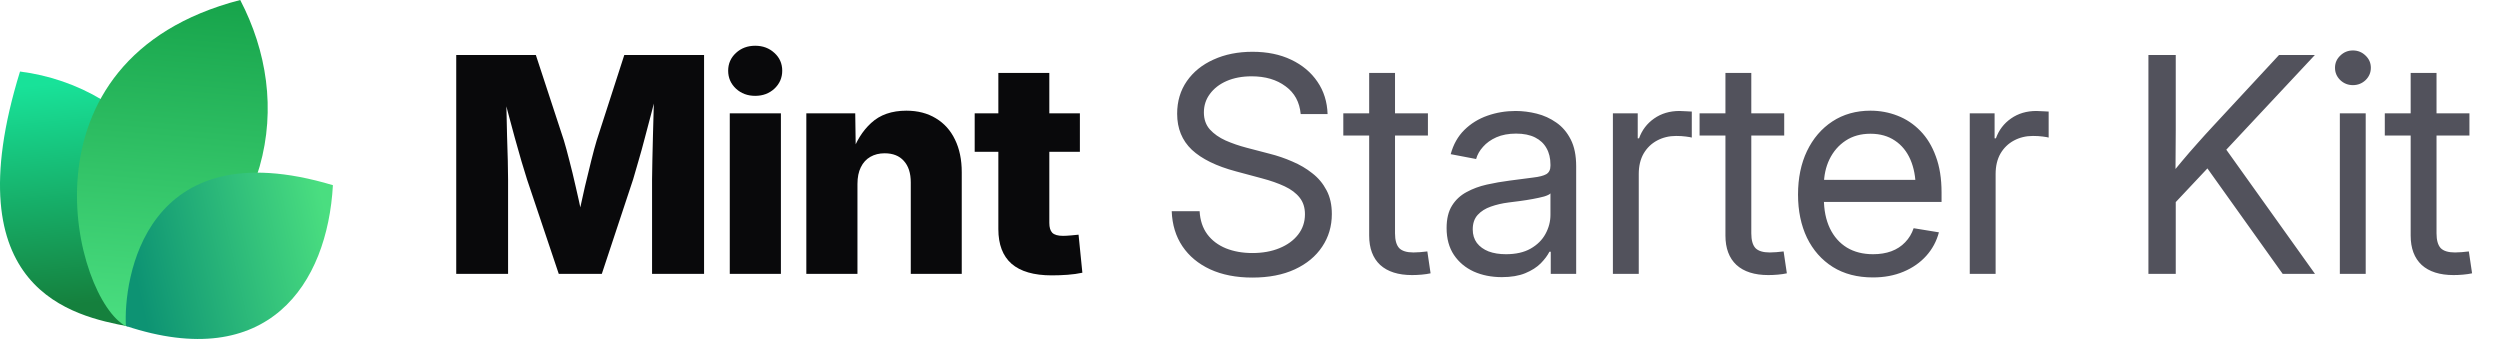
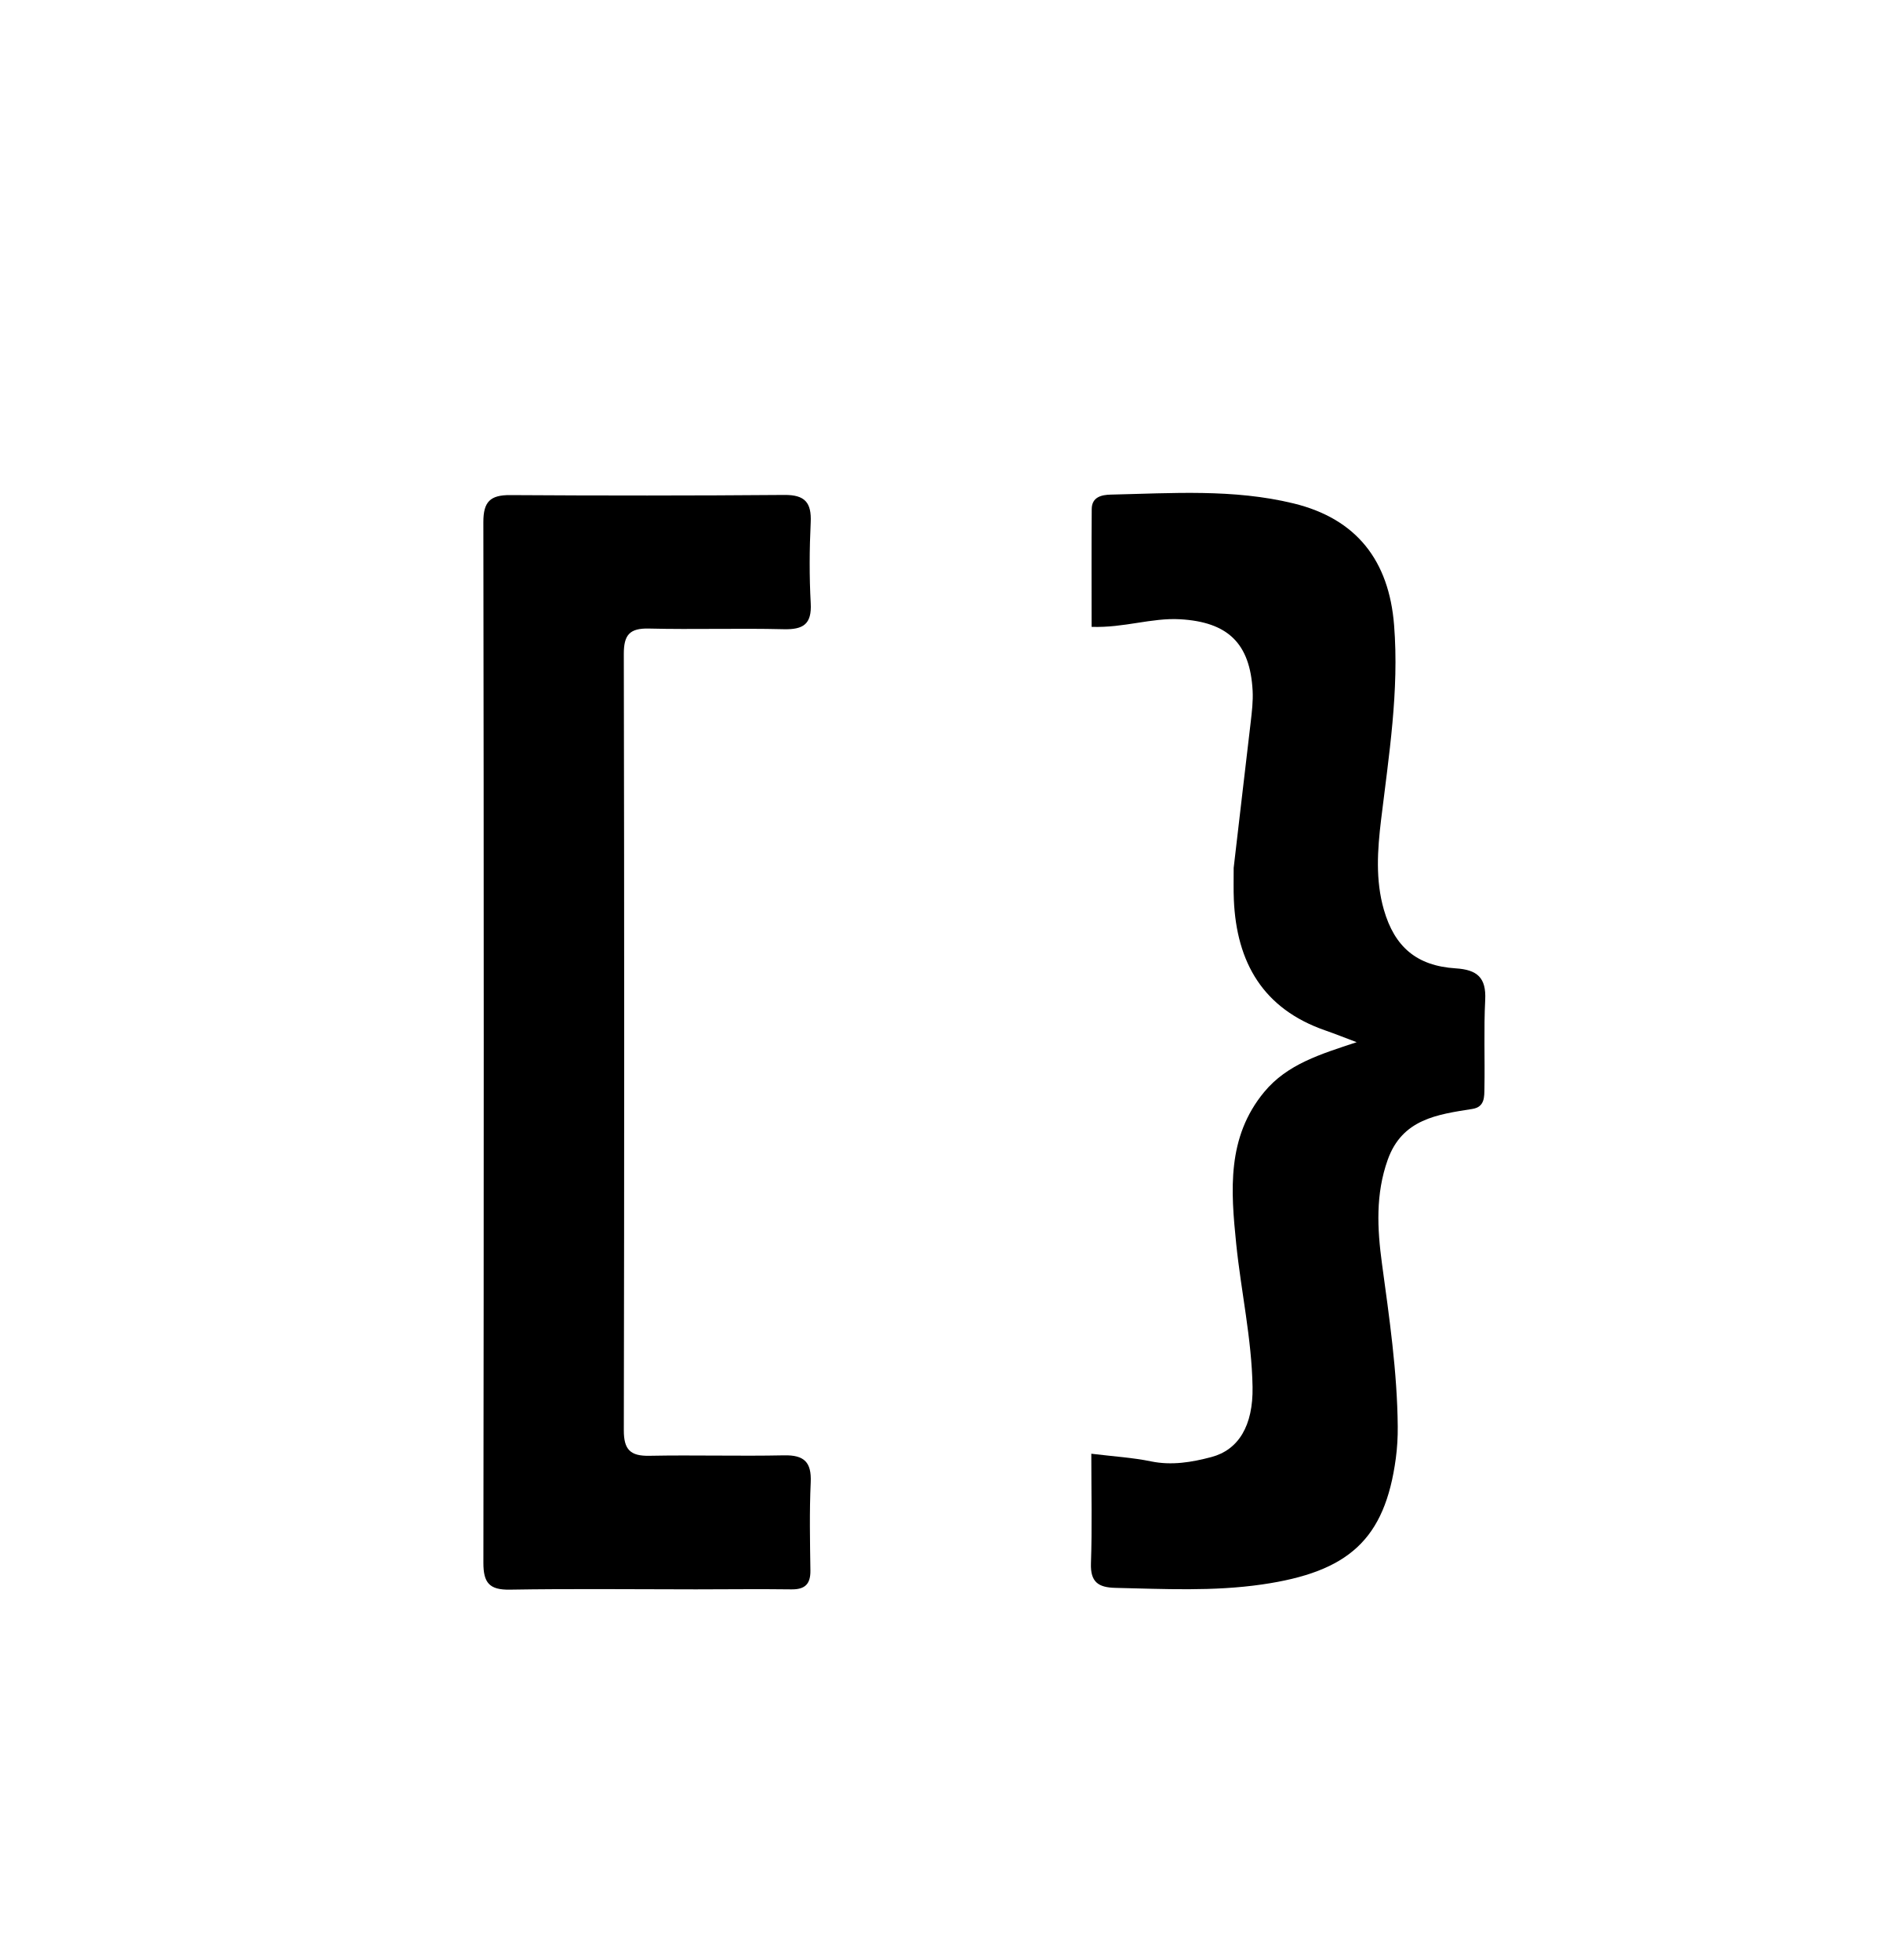
- <svg xmlns="http://www.w3.org/2000/svg" width="177" height="24" viewBox="0 0 177 24" fill="none">
-   <path d="M9.061 23.108C5.268 22.377 -3.391 20.627 1.417 5.064C9.634 6.099 16.973 14.064 9.061 23.108Z" fill="url(#paint0_linear_17557_2020)" />
-   <path d="M8.919 23.094C5.276 21.222 0.784 4.209 17.007 0C20.757 7.193 19.621 16.545 8.919 23.094Z" fill="url(#paint1_linear_17557_2020)" />
-   <path d="M8.914 23.079C8.735 19.882 10.159 9.085 23.57 13.111C23.181 20.123 18.984 26.418 8.914 23.079Z" fill="url(#paint2_linear_17557_2020)" />
-   <path d="M32.301 19.392V3.894H37.938L39.925 9.948C40.036 10.315 40.164 10.787 40.31 11.362C40.462 11.938 40.611 12.552 40.757 13.204C40.91 13.855 41.048 14.483 41.173 15.086C41.305 15.682 41.412 16.192 41.495 16.615H40.695C40.771 16.192 40.871 15.682 40.996 15.086C41.128 14.49 41.267 13.866 41.412 13.214C41.565 12.562 41.714 11.948 41.86 11.373C42.005 10.79 42.133 10.315 42.244 9.948L44.2 3.894H49.848V19.392H46.166V12.704C46.166 12.357 46.173 11.917 46.187 11.383C46.2 10.849 46.214 10.27 46.228 9.646C46.249 9.022 46.266 8.391 46.28 7.753C46.301 7.115 46.311 6.519 46.311 5.964H46.623C46.485 6.561 46.332 7.181 46.166 7.826C45.999 8.471 45.833 9.102 45.666 9.719C45.507 10.336 45.351 10.901 45.198 11.414C45.053 11.928 44.928 12.357 44.824 12.704L42.608 19.392H39.561L37.314 12.704C37.203 12.357 37.072 11.928 36.919 11.414C36.773 10.901 36.614 10.34 36.441 9.729C36.274 9.112 36.104 8.481 35.931 7.836C35.764 7.192 35.608 6.567 35.463 5.964H35.827C35.834 6.512 35.844 7.105 35.858 7.743C35.872 8.374 35.886 9.005 35.9 9.636C35.92 10.26 35.938 10.839 35.952 11.373C35.965 11.907 35.972 12.351 35.972 12.704V19.392H32.301ZM51.668 19.392V8.024H55.288V19.392H51.668ZM53.468 6.786C52.927 6.786 52.473 6.616 52.105 6.276C51.738 5.93 51.554 5.507 51.554 5.007C51.554 4.508 51.738 4.088 52.105 3.749C52.473 3.409 52.927 3.239 53.468 3.239C54.009 3.239 54.463 3.409 54.83 3.749C55.198 4.082 55.382 4.501 55.382 5.007C55.382 5.507 55.198 5.93 54.83 6.276C54.463 6.616 54.009 6.786 53.468 6.786ZM60.708 13.027V19.392H57.088V8.024H60.551L60.593 10.967H60.281C60.593 10.024 61.061 9.268 61.685 8.7C62.309 8.124 63.138 7.836 64.171 7.836C64.975 7.836 65.672 8.017 66.262 8.377C66.851 8.731 67.302 9.234 67.614 9.885C67.933 10.537 68.092 11.307 68.092 12.194V19.392H64.483V12.912C64.483 12.26 64.32 11.754 63.994 11.394C63.675 11.033 63.221 10.853 62.632 10.853C62.25 10.853 61.914 10.936 61.623 11.102C61.332 11.269 61.106 11.515 60.947 11.841C60.787 12.16 60.708 12.555 60.708 13.027ZM76.456 8.024V10.749H69.008V8.024H76.456ZM70.683 5.163H74.292V15.783C74.292 16.102 74.361 16.334 74.5 16.48C74.646 16.625 74.899 16.698 75.259 16.698C75.405 16.698 75.596 16.688 75.831 16.667C76.074 16.646 76.251 16.629 76.362 16.615L76.632 19.309C76.313 19.378 75.963 19.427 75.582 19.455C75.207 19.482 74.836 19.496 74.469 19.496C73.2 19.496 72.25 19.222 71.619 18.674C70.995 18.127 70.683 17.308 70.683 16.22V5.163Z" fill="#09090B" />
-   <path d="M88.667 19.652C87.523 19.652 86.528 19.458 85.682 19.07C84.843 18.681 84.188 18.137 83.716 17.437C83.245 16.736 82.992 15.908 82.957 14.951H84.933C84.968 15.596 85.148 16.14 85.474 16.584C85.8 17.021 86.24 17.354 86.795 17.582C87.35 17.804 87.974 17.915 88.667 17.915C89.388 17.915 90.026 17.801 90.581 17.572C91.143 17.343 91.583 17.024 91.902 16.615C92.228 16.199 92.391 15.717 92.391 15.169C92.391 14.698 92.266 14.306 92.017 13.994C91.767 13.675 91.413 13.408 90.956 13.193C90.498 12.978 89.954 12.787 89.323 12.621L87.502 12.132C86.123 11.765 85.082 11.255 84.382 10.603C83.689 9.944 83.342 9.095 83.342 8.055C83.342 7.174 83.571 6.404 84.028 5.746C84.486 5.087 85.117 4.577 85.921 4.217C86.726 3.849 87.645 3.666 88.678 3.666C89.718 3.666 90.63 3.853 91.413 4.227C92.204 4.602 92.824 5.122 93.275 5.787C93.726 6.446 93.965 7.209 93.993 8.076H92.089C92.013 7.23 91.656 6.574 91.018 6.11C90.387 5.638 89.586 5.403 88.615 5.403C87.95 5.403 87.36 5.513 86.847 5.735C86.341 5.957 85.946 6.262 85.661 6.651C85.377 7.032 85.235 7.469 85.235 7.961C85.235 8.447 85.377 8.849 85.661 9.168C85.946 9.48 86.317 9.74 86.774 9.948C87.232 10.149 87.724 10.319 88.251 10.457L89.884 10.884C90.439 11.023 90.977 11.206 91.496 11.435C92.023 11.657 92.495 11.934 92.911 12.267C93.334 12.593 93.67 12.995 93.92 13.474C94.17 13.945 94.294 14.504 94.294 15.149C94.294 16.015 94.066 16.788 93.608 17.468C93.157 18.148 92.512 18.681 91.673 19.07C90.834 19.458 89.832 19.652 88.667 19.652ZM101.097 8.024V9.594H95.106V8.024H101.097ZM96.937 5.163H98.767V16.521C98.767 17 98.865 17.347 99.059 17.562C99.26 17.77 99.6 17.874 100.078 17.874C100.21 17.874 100.366 17.867 100.546 17.853C100.733 17.832 100.903 17.815 101.056 17.801L101.285 19.351C101.097 19.392 100.886 19.423 100.65 19.444C100.414 19.465 100.189 19.475 99.974 19.475C98.996 19.475 98.244 19.236 97.717 18.758C97.197 18.272 96.937 17.579 96.937 16.677V5.163ZM106.33 19.621C105.595 19.621 104.932 19.489 104.343 19.226C103.754 18.955 103.285 18.564 102.939 18.05C102.592 17.53 102.419 16.896 102.419 16.147C102.419 15.495 102.547 14.965 102.804 14.556C103.06 14.146 103.403 13.828 103.833 13.599C104.263 13.363 104.742 13.186 105.269 13.068C105.796 12.95 106.333 12.857 106.881 12.787C107.574 12.69 108.132 12.617 108.555 12.569C108.978 12.52 109.287 12.441 109.481 12.33C109.675 12.212 109.772 12.014 109.772 11.737V11.654C109.772 11.203 109.679 10.815 109.492 10.489C109.311 10.163 109.041 9.91 108.68 9.729C108.32 9.549 107.872 9.459 107.338 9.459C106.805 9.459 106.34 9.546 105.945 9.719C105.556 9.892 105.241 10.118 104.998 10.395C104.755 10.665 104.593 10.953 104.509 11.258L102.71 10.915C102.897 10.222 103.22 9.65 103.677 9.199C104.135 8.748 104.679 8.412 105.31 8.19C105.941 7.968 106.607 7.857 107.307 7.857C107.8 7.857 108.295 7.92 108.795 8.044C109.301 8.169 109.765 8.381 110.188 8.679C110.611 8.97 110.951 9.369 111.208 9.875C111.464 10.374 111.593 11.005 111.593 11.768V19.392H109.793V17.822H109.7C109.568 18.085 109.363 18.359 109.086 18.643C108.809 18.921 108.444 19.153 107.994 19.34C107.543 19.527 106.988 19.621 106.33 19.621ZM106.621 17.998C107.321 17.998 107.904 17.867 108.368 17.603C108.84 17.333 109.19 16.986 109.419 16.563C109.654 16.133 109.772 15.682 109.772 15.211V13.692C109.703 13.769 109.554 13.841 109.325 13.911C109.096 13.973 108.829 14.032 108.524 14.088C108.226 14.143 107.921 14.192 107.609 14.233C107.304 14.275 107.033 14.309 106.798 14.337C106.354 14.393 105.938 14.49 105.549 14.628C105.168 14.76 104.86 14.954 104.624 15.211C104.388 15.467 104.27 15.811 104.27 16.241C104.27 16.615 104.367 16.934 104.561 17.198C104.762 17.461 105.04 17.662 105.393 17.801C105.747 17.933 106.156 17.998 106.621 17.998ZM114.193 19.392V8.024H115.951V9.792H116.045C116.253 9.209 116.61 8.741 117.116 8.388C117.622 8.034 118.219 7.857 118.905 7.857C119.058 7.857 119.217 7.864 119.384 7.878C119.55 7.885 119.682 7.892 119.779 7.899V9.74C119.716 9.719 119.578 9.695 119.363 9.667C119.155 9.639 118.922 9.625 118.666 9.625C118.174 9.625 117.726 9.733 117.324 9.948C116.922 10.163 116.603 10.471 116.367 10.874C116.138 11.276 116.024 11.758 116.024 12.319V19.392H114.193ZM126.322 8.024V9.594H120.33V8.024H126.322ZM122.161 5.163H123.992V16.521C123.992 17 124.089 17.347 124.283 17.562C124.484 17.77 124.824 17.874 125.302 17.874C125.434 17.874 125.59 17.867 125.77 17.853C125.958 17.832 126.127 17.815 126.28 17.801L126.509 19.351C126.322 19.392 126.11 19.423 125.874 19.444C125.639 19.465 125.413 19.475 125.198 19.475C124.221 19.475 123.468 19.236 122.941 18.758C122.421 18.272 122.161 17.579 122.161 16.677V5.163ZM132.604 19.642C131.502 19.642 130.555 19.396 129.765 18.903C128.974 18.404 128.364 17.714 127.934 16.834C127.511 15.946 127.3 14.927 127.3 13.775C127.3 12.611 127.511 11.584 127.934 10.697C128.364 9.802 128.964 9.102 129.734 8.596C130.51 8.089 131.408 7.836 132.428 7.836C133.1 7.836 133.738 7.954 134.341 8.19C134.952 8.426 135.489 8.783 135.954 9.261C136.425 9.74 136.793 10.343 137.056 11.071C137.327 11.792 137.462 12.645 137.462 13.63V14.296H128.433V12.735H136.463L135.631 13.297C135.631 12.541 135.506 11.876 135.257 11.3C135.007 10.725 134.643 10.277 134.165 9.958C133.686 9.632 133.107 9.469 132.428 9.469C131.748 9.469 131.162 9.632 130.67 9.958C130.177 10.284 129.796 10.725 129.526 11.279C129.262 11.827 129.13 12.441 129.13 13.12V14.046C129.13 14.864 129.273 15.572 129.557 16.168C129.841 16.757 130.243 17.211 130.763 17.53C131.283 17.842 131.901 17.998 132.615 17.998C133.093 17.998 133.523 17.929 133.905 17.79C134.293 17.645 134.619 17.433 134.882 17.156C135.153 16.879 135.354 16.546 135.486 16.157L137.275 16.449C137.108 17.08 136.81 17.634 136.38 18.113C135.95 18.591 135.413 18.966 134.768 19.236C134.123 19.507 133.402 19.642 132.604 19.642ZM139.459 19.392V8.024H141.217V9.792H141.311C141.519 9.209 141.876 8.741 142.382 8.388C142.888 8.034 143.485 7.857 144.171 7.857C144.324 7.857 144.483 7.864 144.649 7.878C144.816 7.885 144.948 7.892 145.045 7.899V9.74C144.982 9.719 144.844 9.695 144.629 9.667C144.421 9.639 144.188 9.625 143.932 9.625C143.439 9.625 142.992 9.733 142.59 9.948C142.188 10.163 141.869 10.471 141.633 10.874C141.404 11.276 141.29 11.758 141.29 12.319V19.392H139.459ZM153.429 14.961V12.715C153.783 12.257 154.136 11.82 154.49 11.404C154.844 10.981 155.204 10.565 155.572 10.156C155.939 9.74 156.314 9.327 156.695 8.918L161.355 3.894H163.893L157.277 10.967H157.184L153.429 14.961ZM152.108 19.392V3.894H154.043V9.241L154.022 12.559L154.043 13.505V19.392H152.108ZM161.615 19.392L155.967 11.477L157.173 9.969L163.903 19.392H161.615ZM165.661 19.392V8.024H167.492V19.392H165.661ZM166.587 6.027C166.24 6.027 165.942 5.909 165.692 5.673C165.443 5.43 165.318 5.139 165.318 4.799C165.318 4.459 165.443 4.172 165.692 3.936C165.942 3.693 166.24 3.572 166.587 3.572C166.934 3.572 167.232 3.693 167.482 3.936C167.731 4.172 167.856 4.459 167.856 4.799C167.856 5.139 167.731 5.43 167.482 5.673C167.232 5.909 166.934 6.027 166.587 6.027ZM174.836 8.024V9.594H168.844V8.024H174.836ZM170.675 5.163H172.506V16.521C172.506 17 172.603 17.347 172.797 17.562C172.998 17.77 173.338 17.874 173.816 17.874C173.948 17.874 174.104 17.867 174.284 17.853C174.472 17.832 174.641 17.815 174.794 17.801L175.023 19.351C174.836 19.392 174.624 19.423 174.388 19.444C174.153 19.465 173.927 19.475 173.712 19.475C172.735 19.475 171.982 19.236 171.455 18.758C170.935 18.272 170.675 17.579 170.675 16.677V5.163Z" fill="#52525C" />
-   <defs>
-     <linearGradient id="paint0_linear_17557_2020" x1="3.776" y1="5.916" x2="5.232" y2="21.559" gradientUnits="userSpaceOnUse">
-       <stop stop-color="#18E299" />
-       <stop offset="1" stop-color="#15803D" />
-     </linearGradient>
-     <linearGradient id="paint1_linear_17557_2020" x1="12.171" y1="-0.718" x2="10.19" y2="22.983" gradientUnits="userSpaceOnUse">
-       <stop stop-color="#16A34A" />
-       <stop offset="1" stop-color="#4ADE80" />
-     </linearGradient>
-     <linearGradient id="paint2_linear_17557_2020" x1="23.133" y1="15.353" x2="9.338" y2="18.52" gradientUnits="userSpaceOnUse">
-       <stop stop-color="#4ADE80" />
-       <stop offset="1" stop-color="#0D9373" />
-     </linearGradient>
-   </defs>
+ <svg xmlns="http://www.w3.org/2000/svg" version="1.1" id="Layer_1" x="0px" y="0px" width="100%" viewBox="0 0 384 400" enable-background="new 0 0 384 400" xml:space="preserve">
+   <path fill="#000000" opacity="1" stroke="none" d=" M142,324.359   C129.006,324.353 116.511,324.21 104.021,324.419   C99.844,324.488 98.624,323.018 98.63,318.939   C98.725,248.143 98.727,177.346 98.623,106.549   C98.617,102.385 100.034,101.014 104.086,101.04   C122.742,101.159 141.4,101.162 160.056,101.009   C164.251,100.975 165.605,102.582 165.413,106.627   C165.152,112.112 165.119,117.631 165.419,123.111   C165.654,127.398 163.888,128.51 159.888,128.412   C150.731,128.188 141.562,128.498 132.405,128.277   C128.448,128.181 127.274,129.577 127.281,133.478   C127.385,186.284 127.384,239.09 127.284,291.896   C127.276,295.838 128.607,297.176 132.488,297.1   C141.646,296.919 150.814,297.201 159.971,297.008   C164.089,296.922 165.605,298.397 165.416,302.535   C165.141,308.519 165.27,314.526 165.354,320.522   C165.392,323.286 164.236,324.395 161.489,324.36   C155.16,324.278 148.83,324.349 142,324.359  z" />
+   <path fill="#000000" opacity="1" stroke="none" d=" M251.716,177.121   C252.885,166.903 254.063,157.165 255.186,147.42   C255.433,145.277 255.699,143.099 255.584,140.956   C255.062,131.275 250.519,126.938 240.796,126.38   C234.966,126.044 229.349,128.161 222.731,127.93   C222.731,119.762 222.693,111.826 222.754,103.89   C222.773,101.399 224.805,100.982 226.645,100.941   C239.116,100.665 251.627,99.739 263.942,102.74   C276.789,105.871 283.41,114.405 284.448,127.59   C285.504,141.015 283.379,154.116 281.793,167.309   C281.057,173.435 280.619,179.599 282.36,185.65   C284.545,193.243 289.051,197.117 297.012,197.623   C301.412,197.903 303.269,199.517 303.038,204.066   C302.735,210.051 302.992,216.063 302.881,222.061   C302.848,223.812 302.983,225.908 300.424,226.314   C293.278,227.447 286.115,228.363 283.15,236.681   C280.653,243.685 281.003,250.732 281.973,257.874   C283.471,268.915 285.093,279.946 285.192,291.12   C285.212,293.279 285.09,295.459 284.803,297.599   C282.57,314.264 275.092,320.813 257.499,323.361   C247.543,324.804 237.564,324.279 227.576,324.054   C224.108,323.975 222.464,322.879 222.596,319.054   C222.848,311.793 222.669,304.517 222.669,296.68   C227.337,297.252 231.138,297.473 234.826,298.235   C239.082,299.115 243.167,298.417 247.168,297.358   C252.696,295.895 255.709,290.97 255.57,283.039   C255.397,273.217 253.227,263.577 252.232,253.826   C251.127,242.991 250.284,232.108 257.949,222.852   C262.656,217.167 269.42,215.141 276.813,212.693   C274.214,211.716 272.33,210.959 270.413,210.294   C257.74,205.899 252.295,196.455 251.751,183.597   C251.666,181.601 251.717,179.598 251.716,177.121  z" />
</svg>
